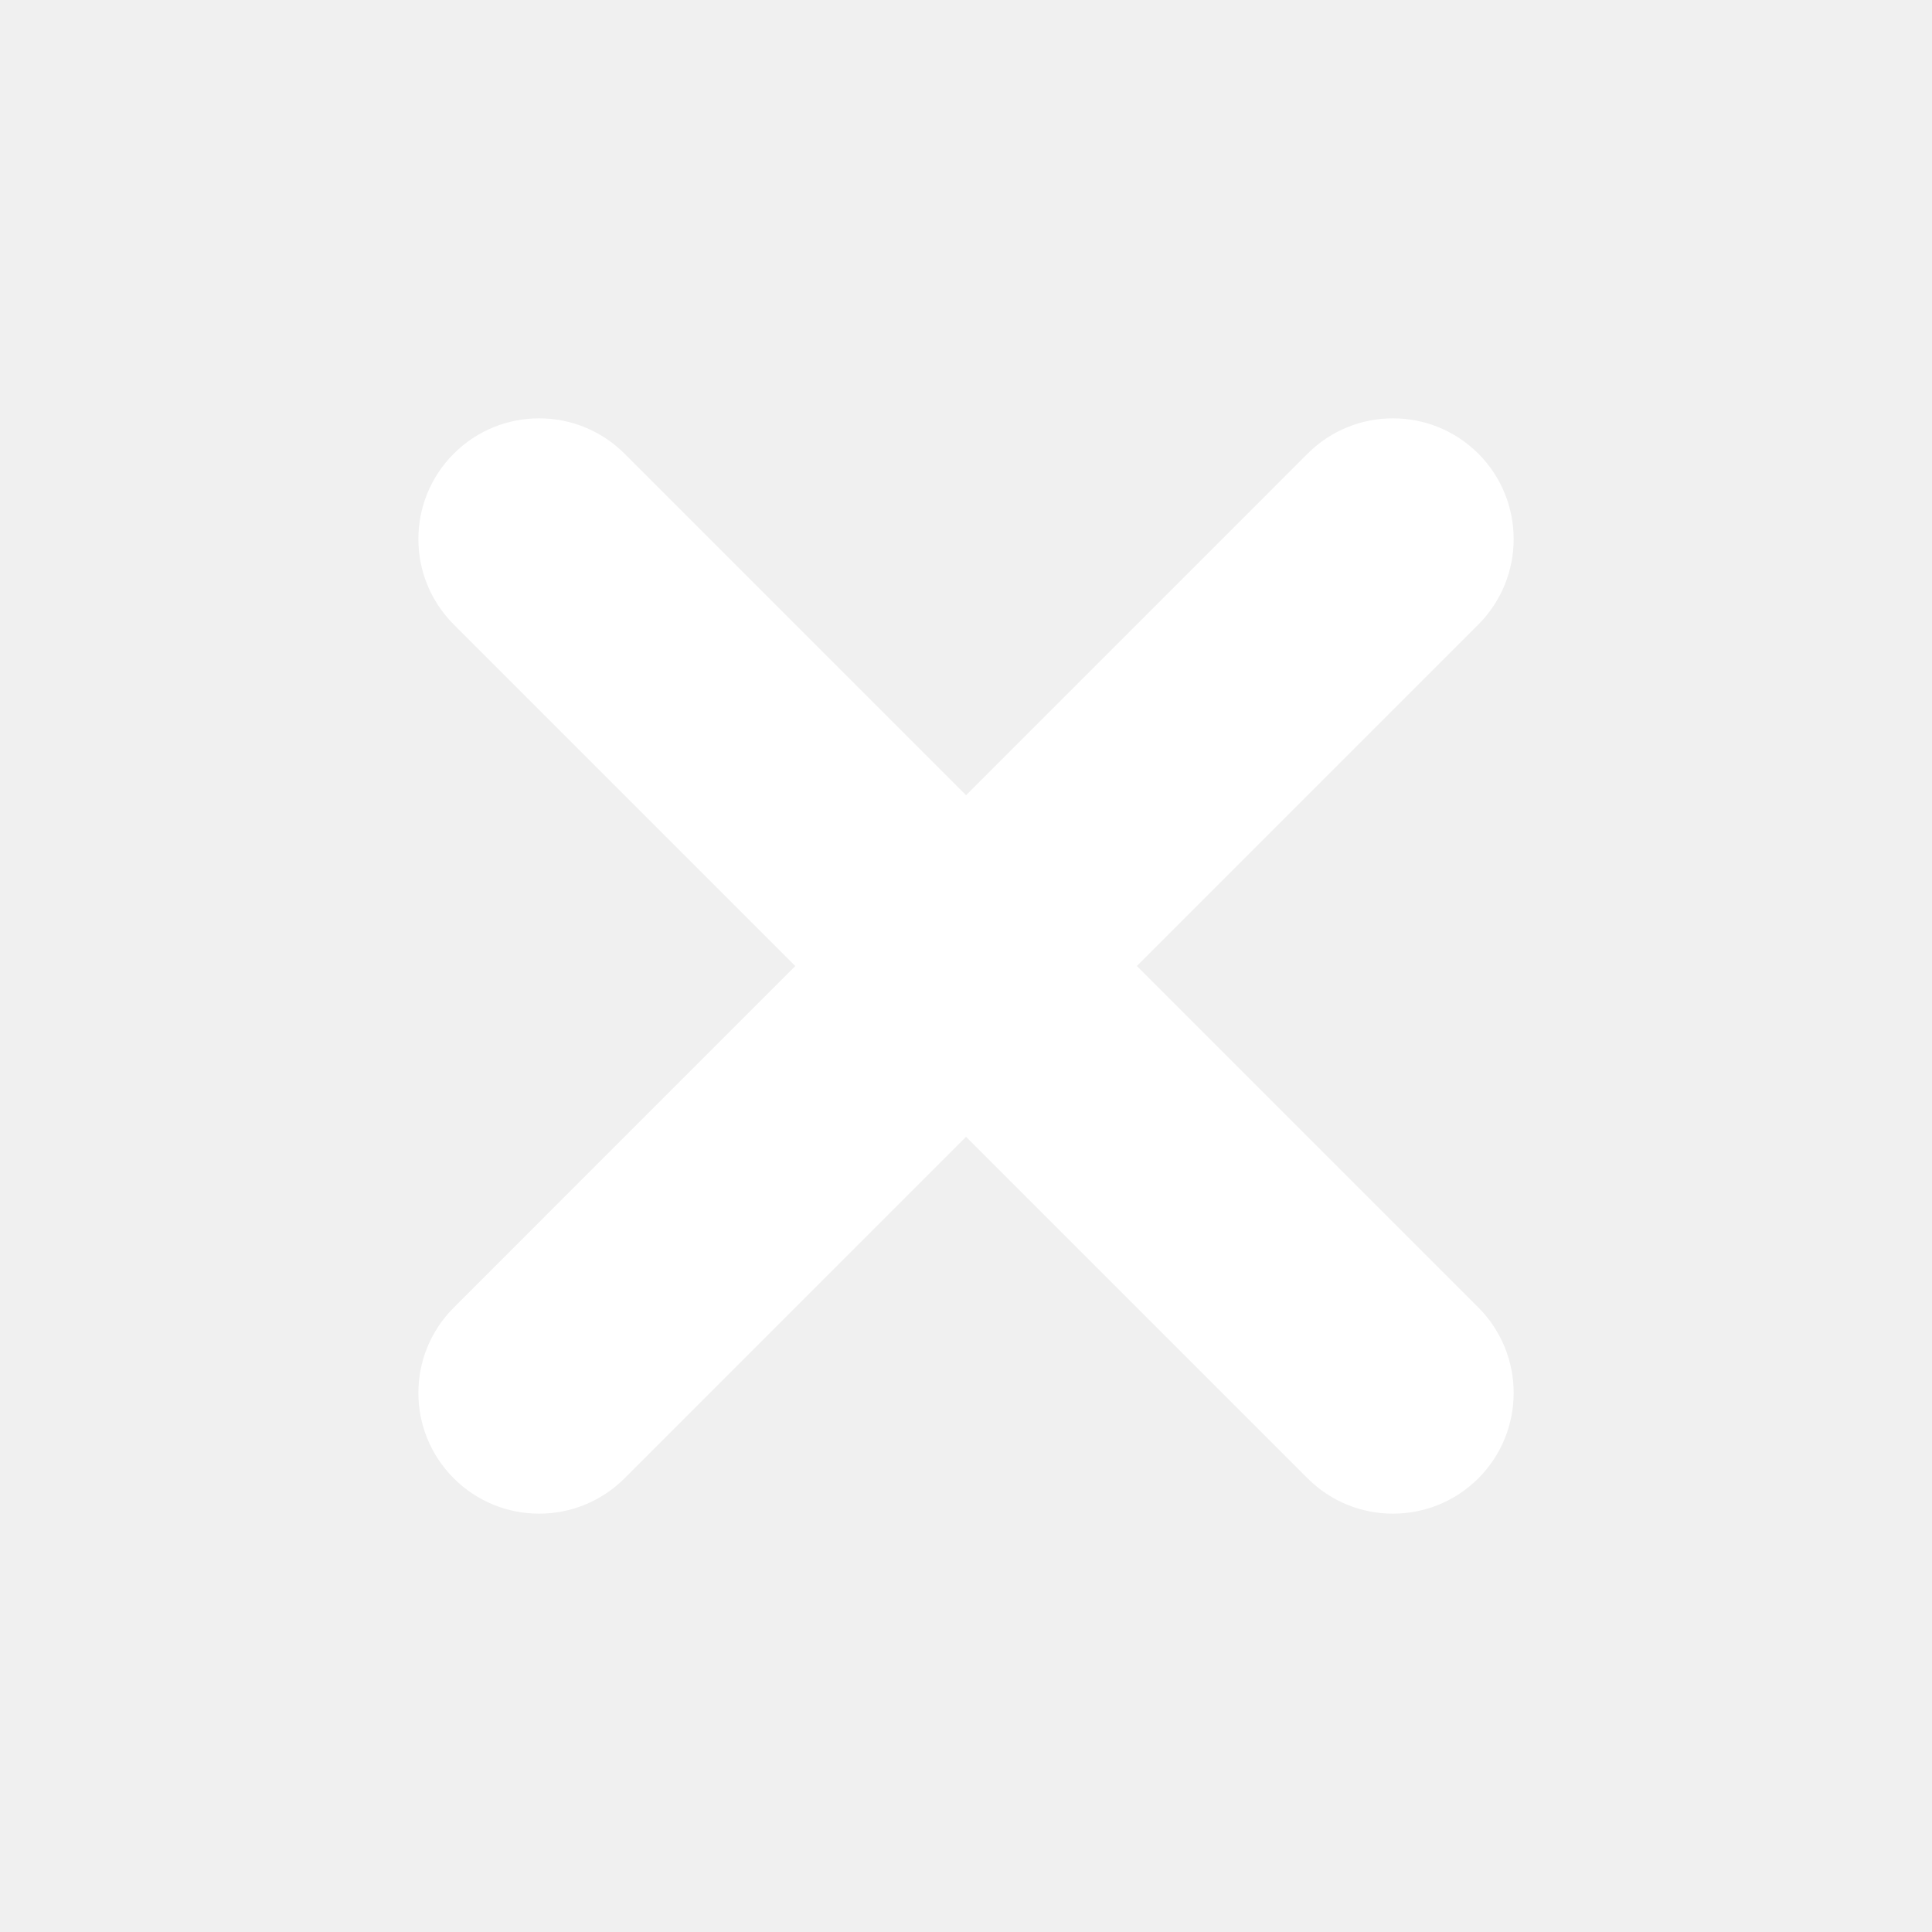
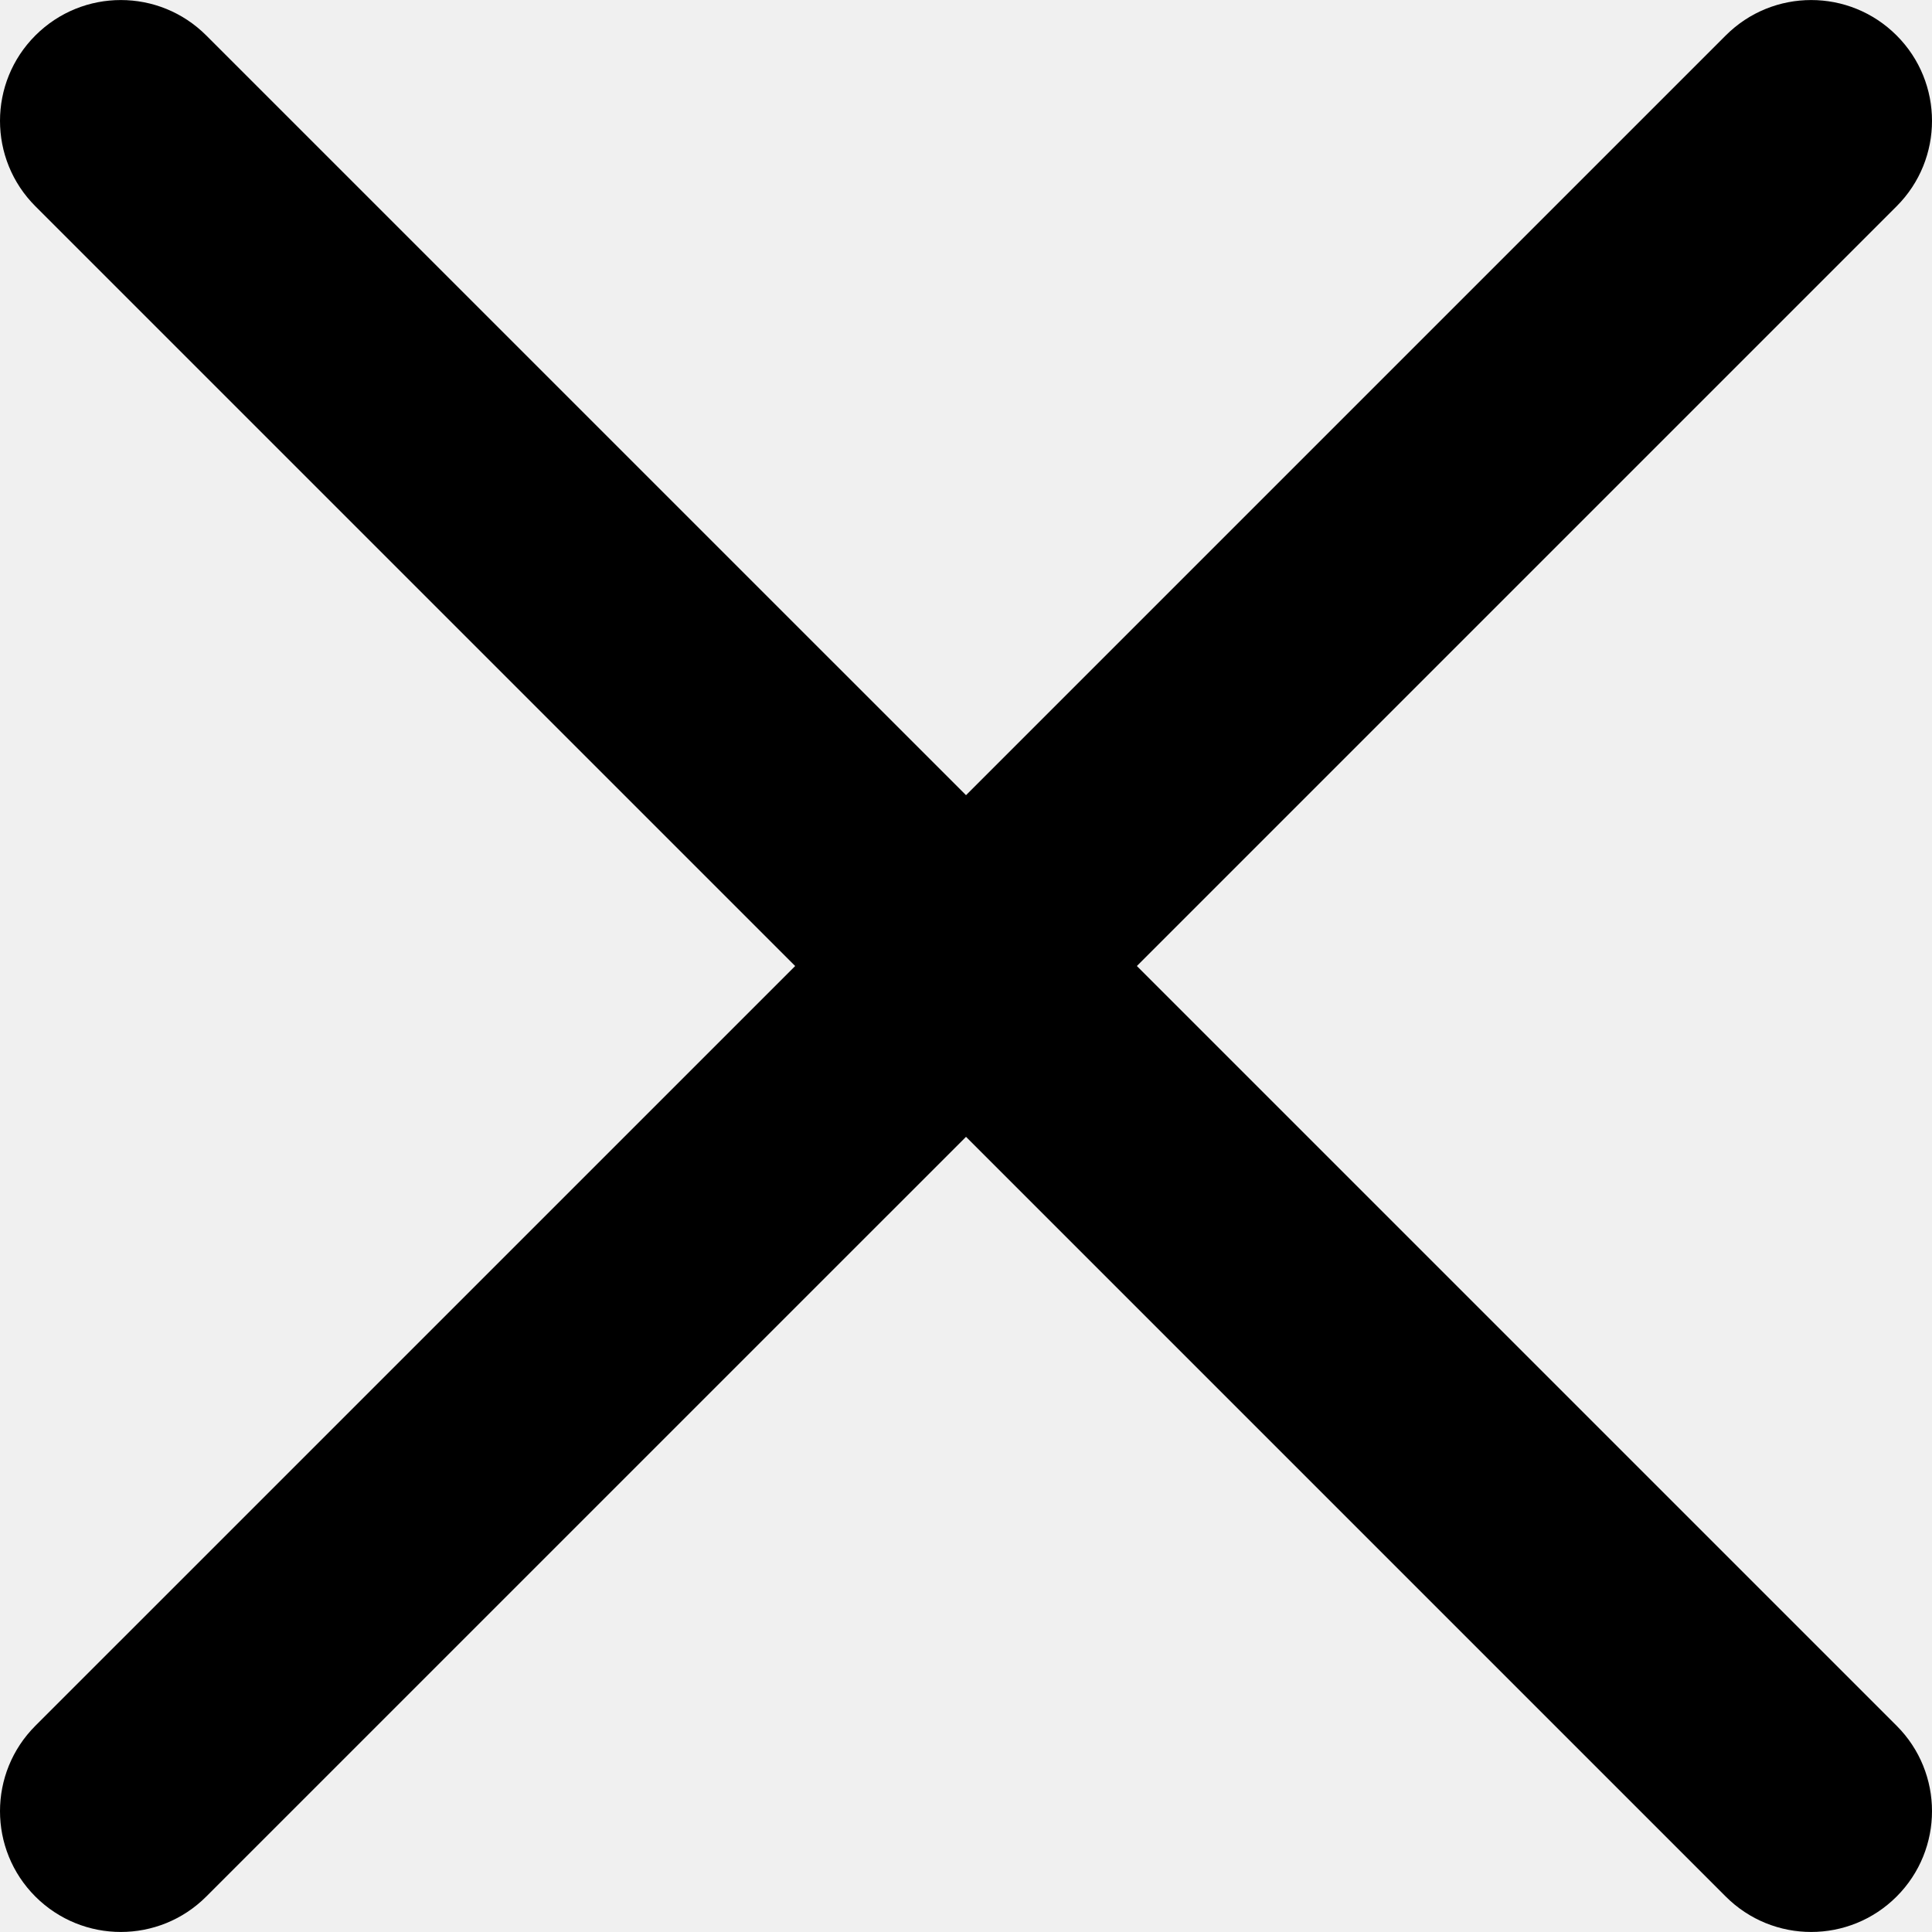
- <svg xmlns="http://www.w3.org/2000/svg" width="16" height="16" viewBox="0 0 16 16" fill="none">
-   <path d="M5.172 3.757C4.781 3.367 4.148 3.367 3.758 3.757C3.367 4.148 3.367 4.781 3.758 5.172L5.172 3.757ZM10.829 12.243C11.219 12.633 11.852 12.633 12.243 12.243C12.633 11.852 12.633 11.219 12.243 10.828L10.829 12.243ZM3.758 5.172L10.829 12.243L12.243 10.828L5.172 3.757L3.758 5.172Z" fill="white" />
-   <path d="M3.758 10.829C3.367 11.219 3.367 11.852 3.758 12.243C4.148 12.633 4.781 12.633 5.172 12.243L3.758 10.829ZM12.243 5.172C12.633 4.781 12.633 4.148 12.243 3.757C11.852 3.367 11.219 3.367 10.829 3.757L12.243 5.172ZM5.172 12.243L12.243 5.172L10.829 3.757L3.758 10.829L5.172 12.243Z" fill="white" />
+ <svg xmlns="http://www.w3.org/2000/svg" viewBox="0 0 47.971 47.971">
+   <path d="M28.228,23.986L47.092,5.122c1.172-1.171,1.172-3.071,0-4.242c-1.172-1.172-3.07-1.172-4.242,0L23.986,19.744L5.121,0.88   c-1.172-1.172-3.07-1.172-4.242,0c-1.172,1.171-1.172,3.071,0,4.242l18.865,18.864L0.879,42.85c-1.172,1.171-1.172,3.071,0,4.242   C1.465,47.677,2.233,47.97,3,47.97s1.535-0.293,2.121-0.879l18.865-18.864L42.85,47.091c0.586,0.586,1.354,0.879,2.121,0.879   s1.535-0.293,2.121-0.879c1.172-1.171,1.172-3.071,0-4.242L28.228,23.986z" fill="black" />
</svg>
